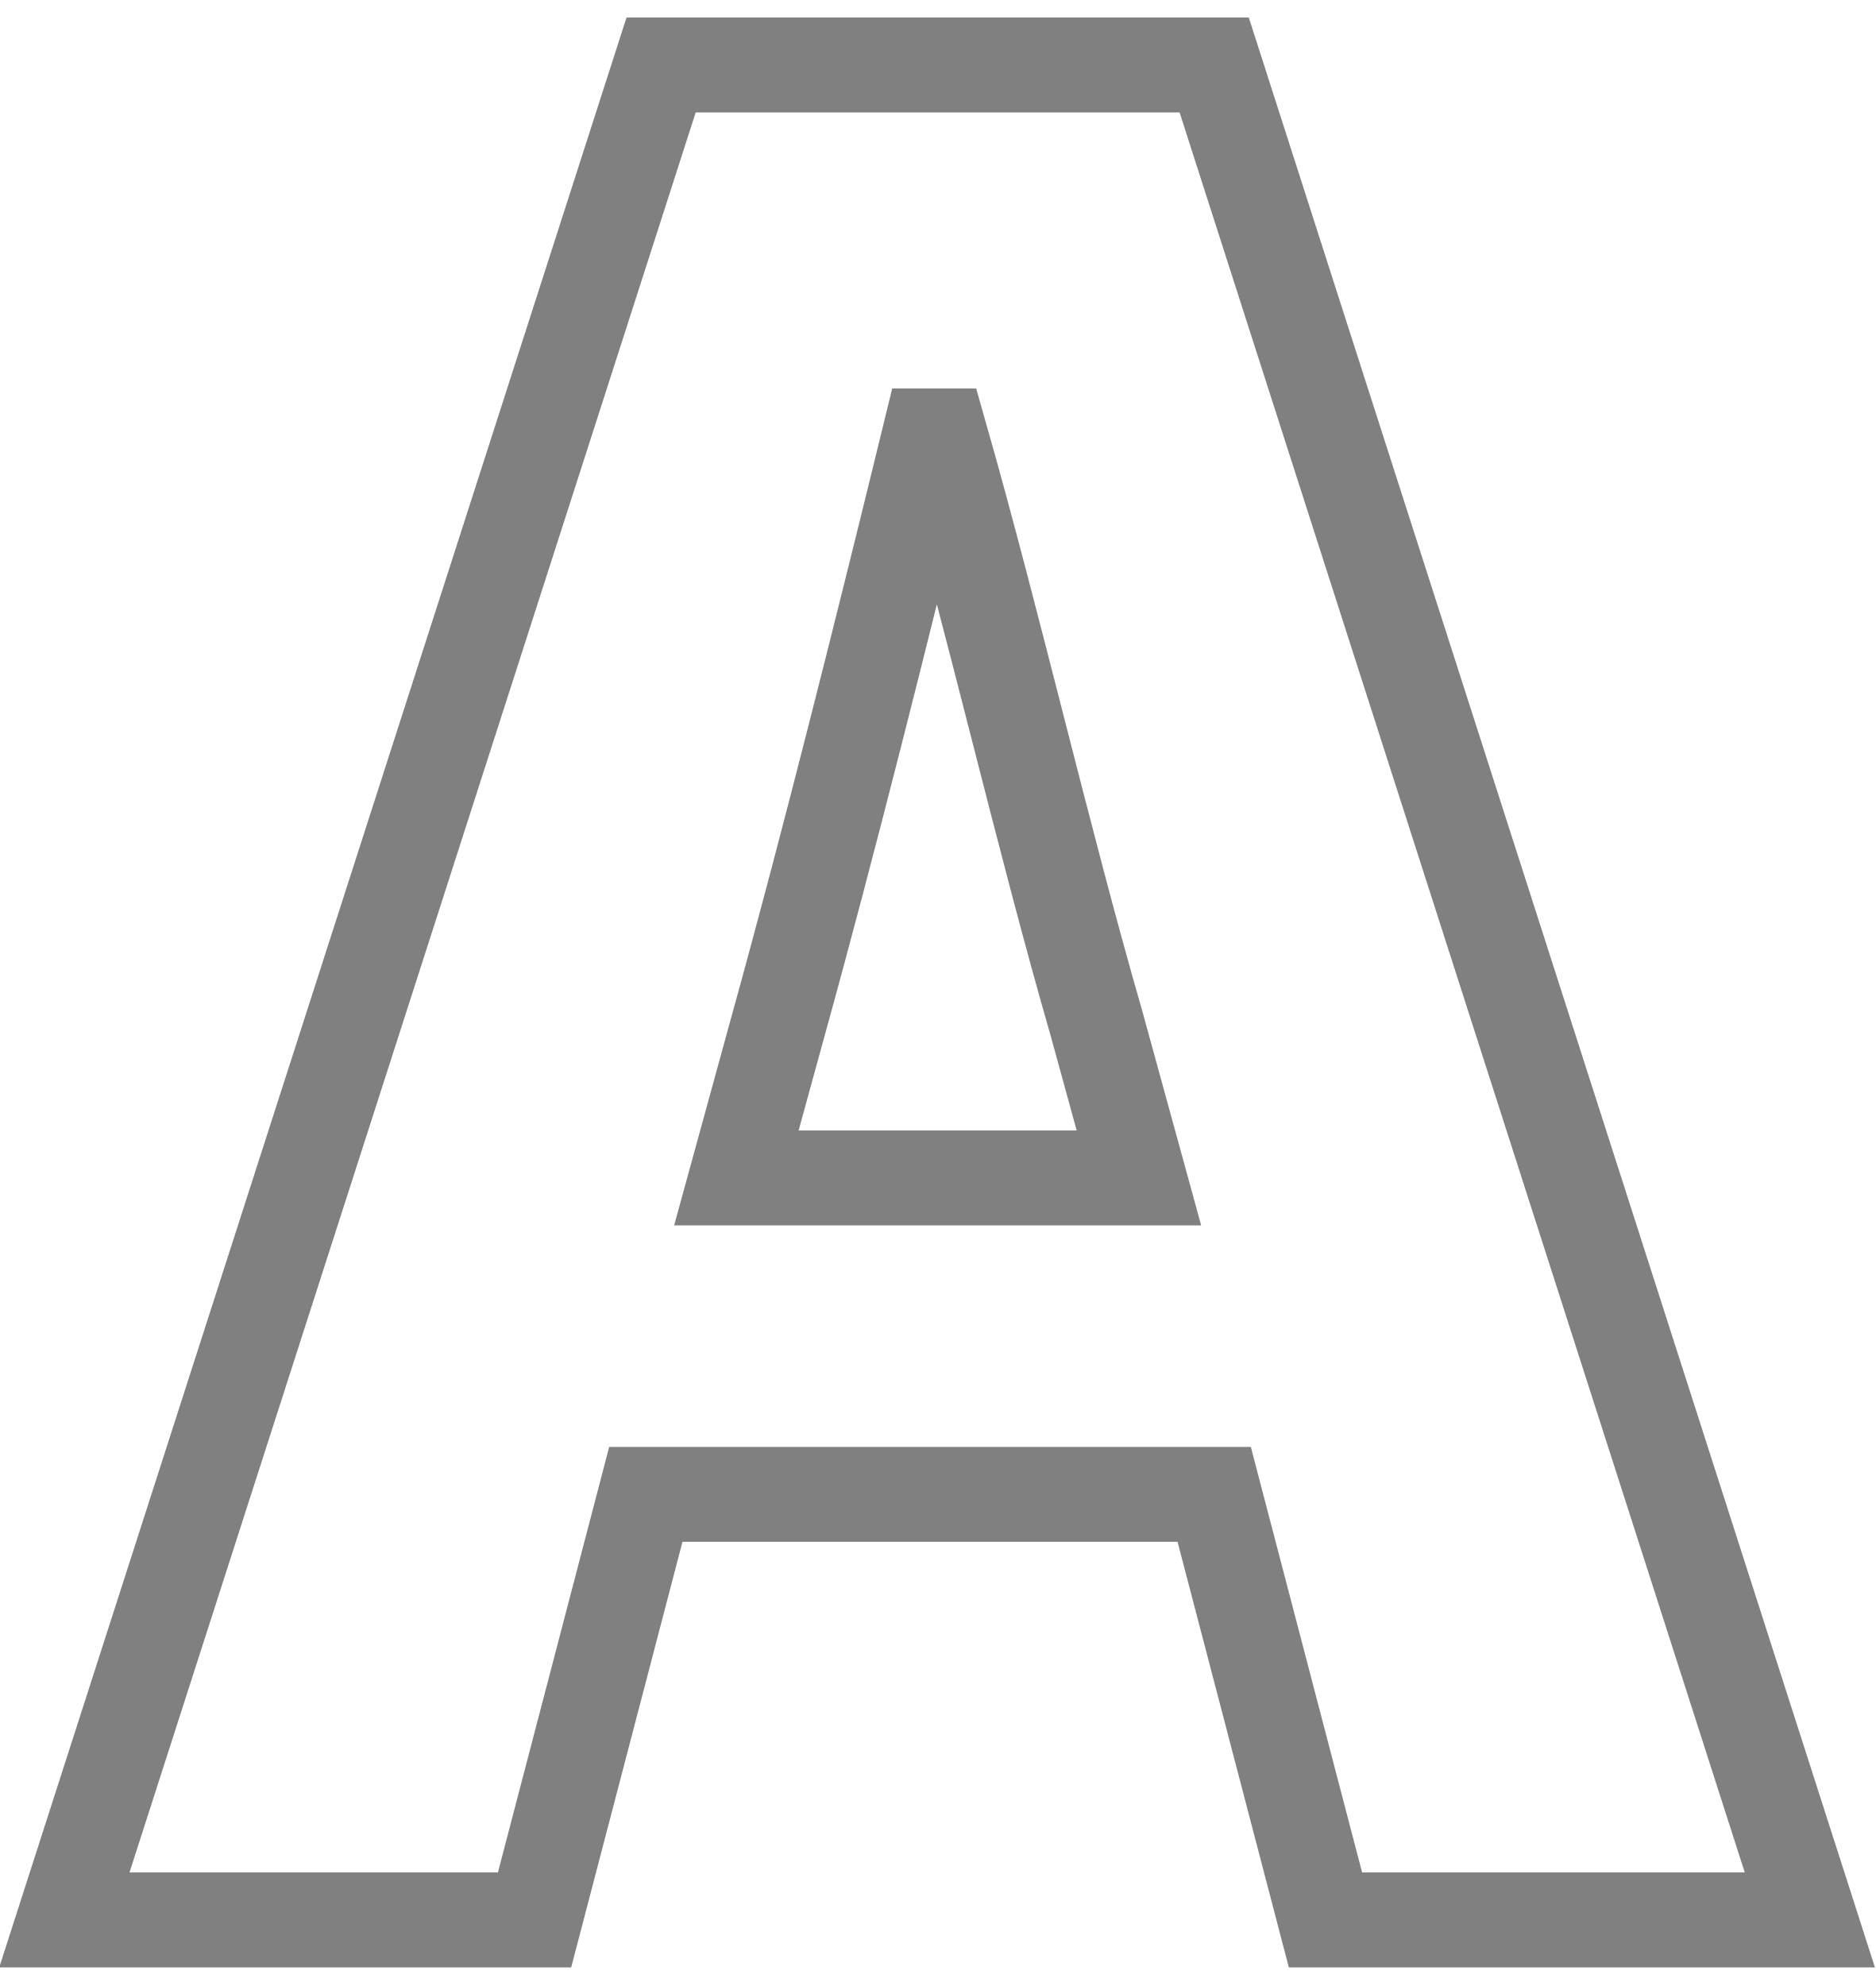
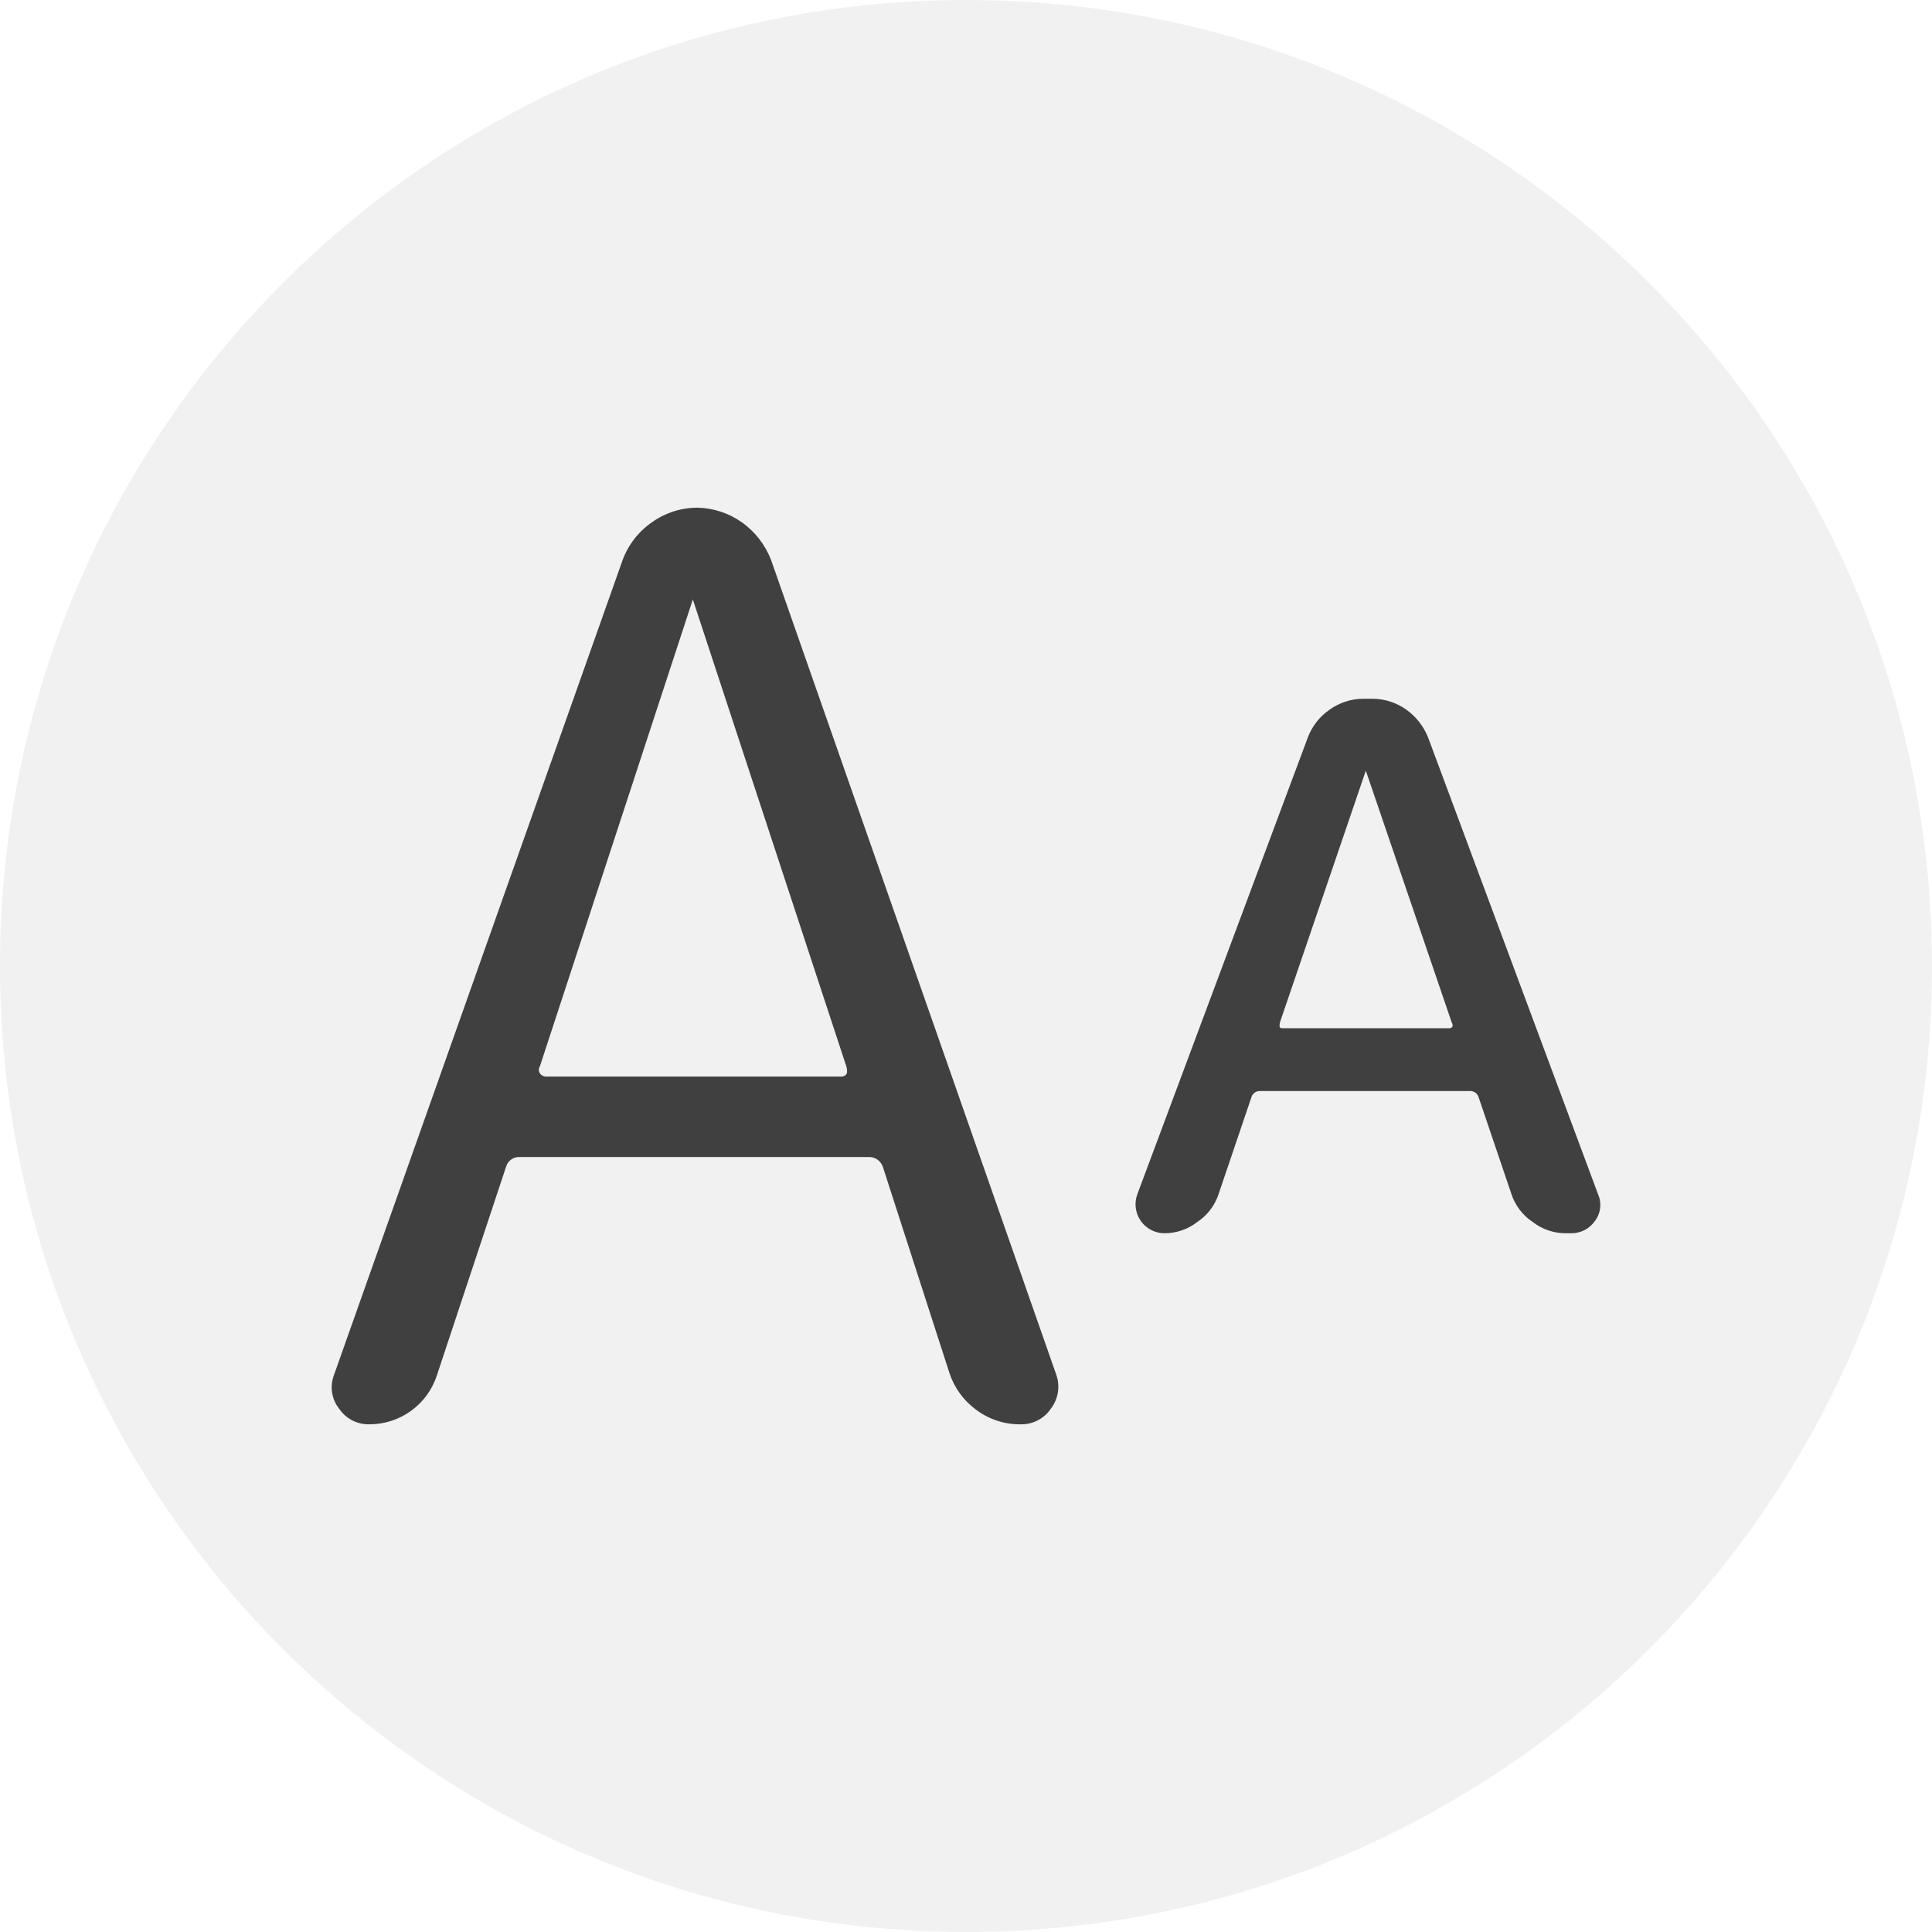
- <svg xmlns="http://www.w3.org/2000/svg" width="17" height="18" viewBox="0 0 17.19 17.87">
-   <defs>
-     <style>.tool-text.cls-1{fill:none;stroke:gray;stroke-miterlimit:10;stroke-width:.87px}</style>
-   </defs>
-   <g id="圖層_2" data-name="圖層 2">
-     <g id="圖層_1-2" data-name="圖層 1">
-       <path class="darker-on-hover darker-stroke tool-text cls-1" d="M11.13 13.53H5.92l-1.02 3.9H.59l5.47-17h5.07l5.46 17h-4.44l-1.02-3.9z" />
-       <path class="darker-on-hover darker-stroke tool-text cls-1" d="M10.44 10.63l-.39-1.42c-.48-1.66-.94-3.66-1.43-5.38h-.1c-.43 1.76-.92 3.72-1.38 5.38l-.39 1.42z" />
-     </g>
-   </g>
+ <svg xmlns="http://www.w3.org/2000/svg" viewBox="0 0 36 36">
+   <circle fill="#f1f1f1" cx="18" cy="18" r="18" />
+   <path fill="#404040" d="M14.37,10.44a1.54,1.54,0,0,0-.55-.71A1.49,1.49,0,0,0,13,9.46a1.46,1.46,0,0,0-.85.27,1.48,1.48,0,0,0-.55.71L6.22,25.63a.64.64,0,0,0,.1.62.66.66,0,0,0,.56.29,1.32,1.32,0,0,0,1.26-.91l1.29-3.89a.25.25,0,0,1,.26-.18h6.48a.27.27,0,0,1,.28.18l1.24,3.84a1.38,1.38,0,0,0,.5.69,1.35,1.35,0,0,0,.83.27.66.66,0,0,0,.56-.29.67.67,0,0,0,.1-.64ZM15.78,20a.11.11,0,0,1-.1.06h-5.5a.14.14,0,0,1-.12-.06.12.12,0,0,1,0-.13l2.85-8.7s0,0,0,0,0,0,0,0l2.86,8.7A.28.28,0,0,1,15.78,20Z" />
+   <path fill="#404040" d="M29.78,22.26l-3.17-8.52a1.17,1.17,0,0,0-.41-.52,1.1,1.1,0,0,0-.63-.2H25.4a1.09,1.09,0,0,0-.62.2,1.1,1.1,0,0,0-.41.52l-3.18,8.52a.54.54,0,0,0,.5.72h0a1,1,0,0,0,.62-.21,1,1,0,0,0,.4-.53l.61-1.8a.16.16,0,0,1,.15-.11H27.4a.16.16,0,0,1,.15.11l.61,1.8a1,1,0,0,0,.4.53,1,1,0,0,0,.62.21h.1a.53.53,0,0,0,.44-.23A.49.49,0,0,0,29.78,22.26ZM27,19.16H23.92c-.07,0-.09,0-.07-.11l1.6-4.69h0l1.6,4.69C27.09,19.12,27.06,19.16,27,19.16Z" />
</svg>
